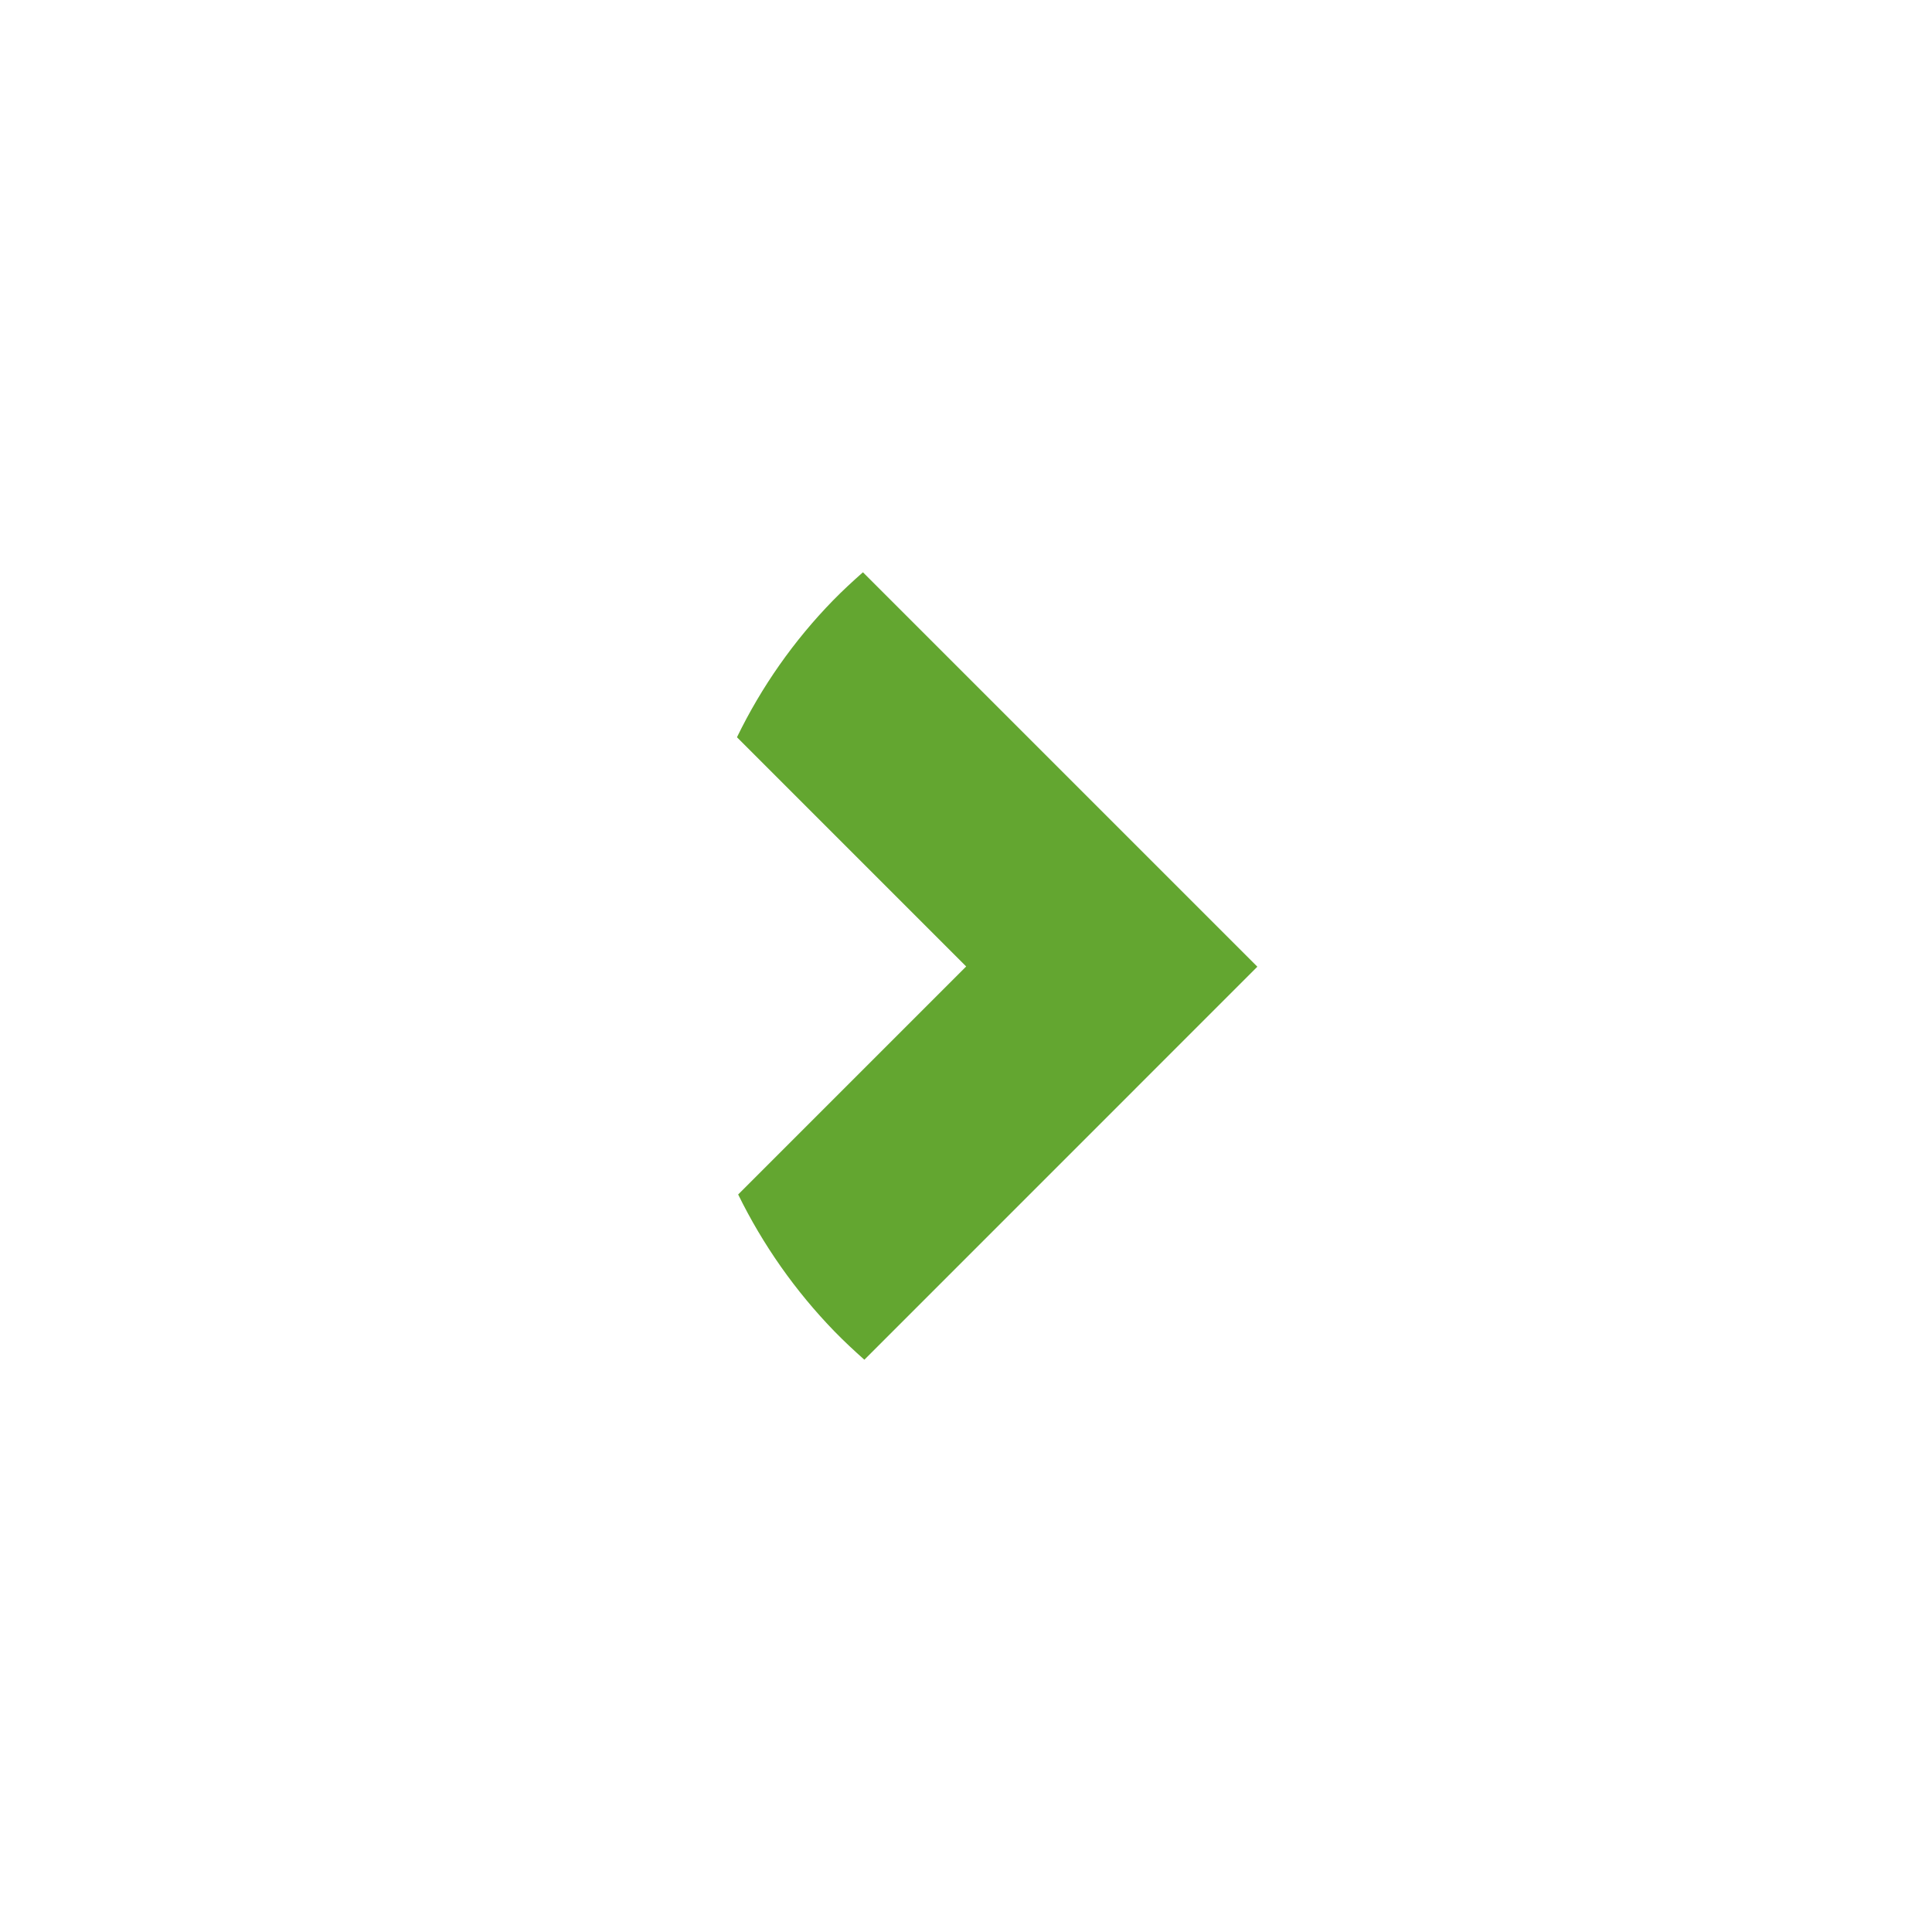
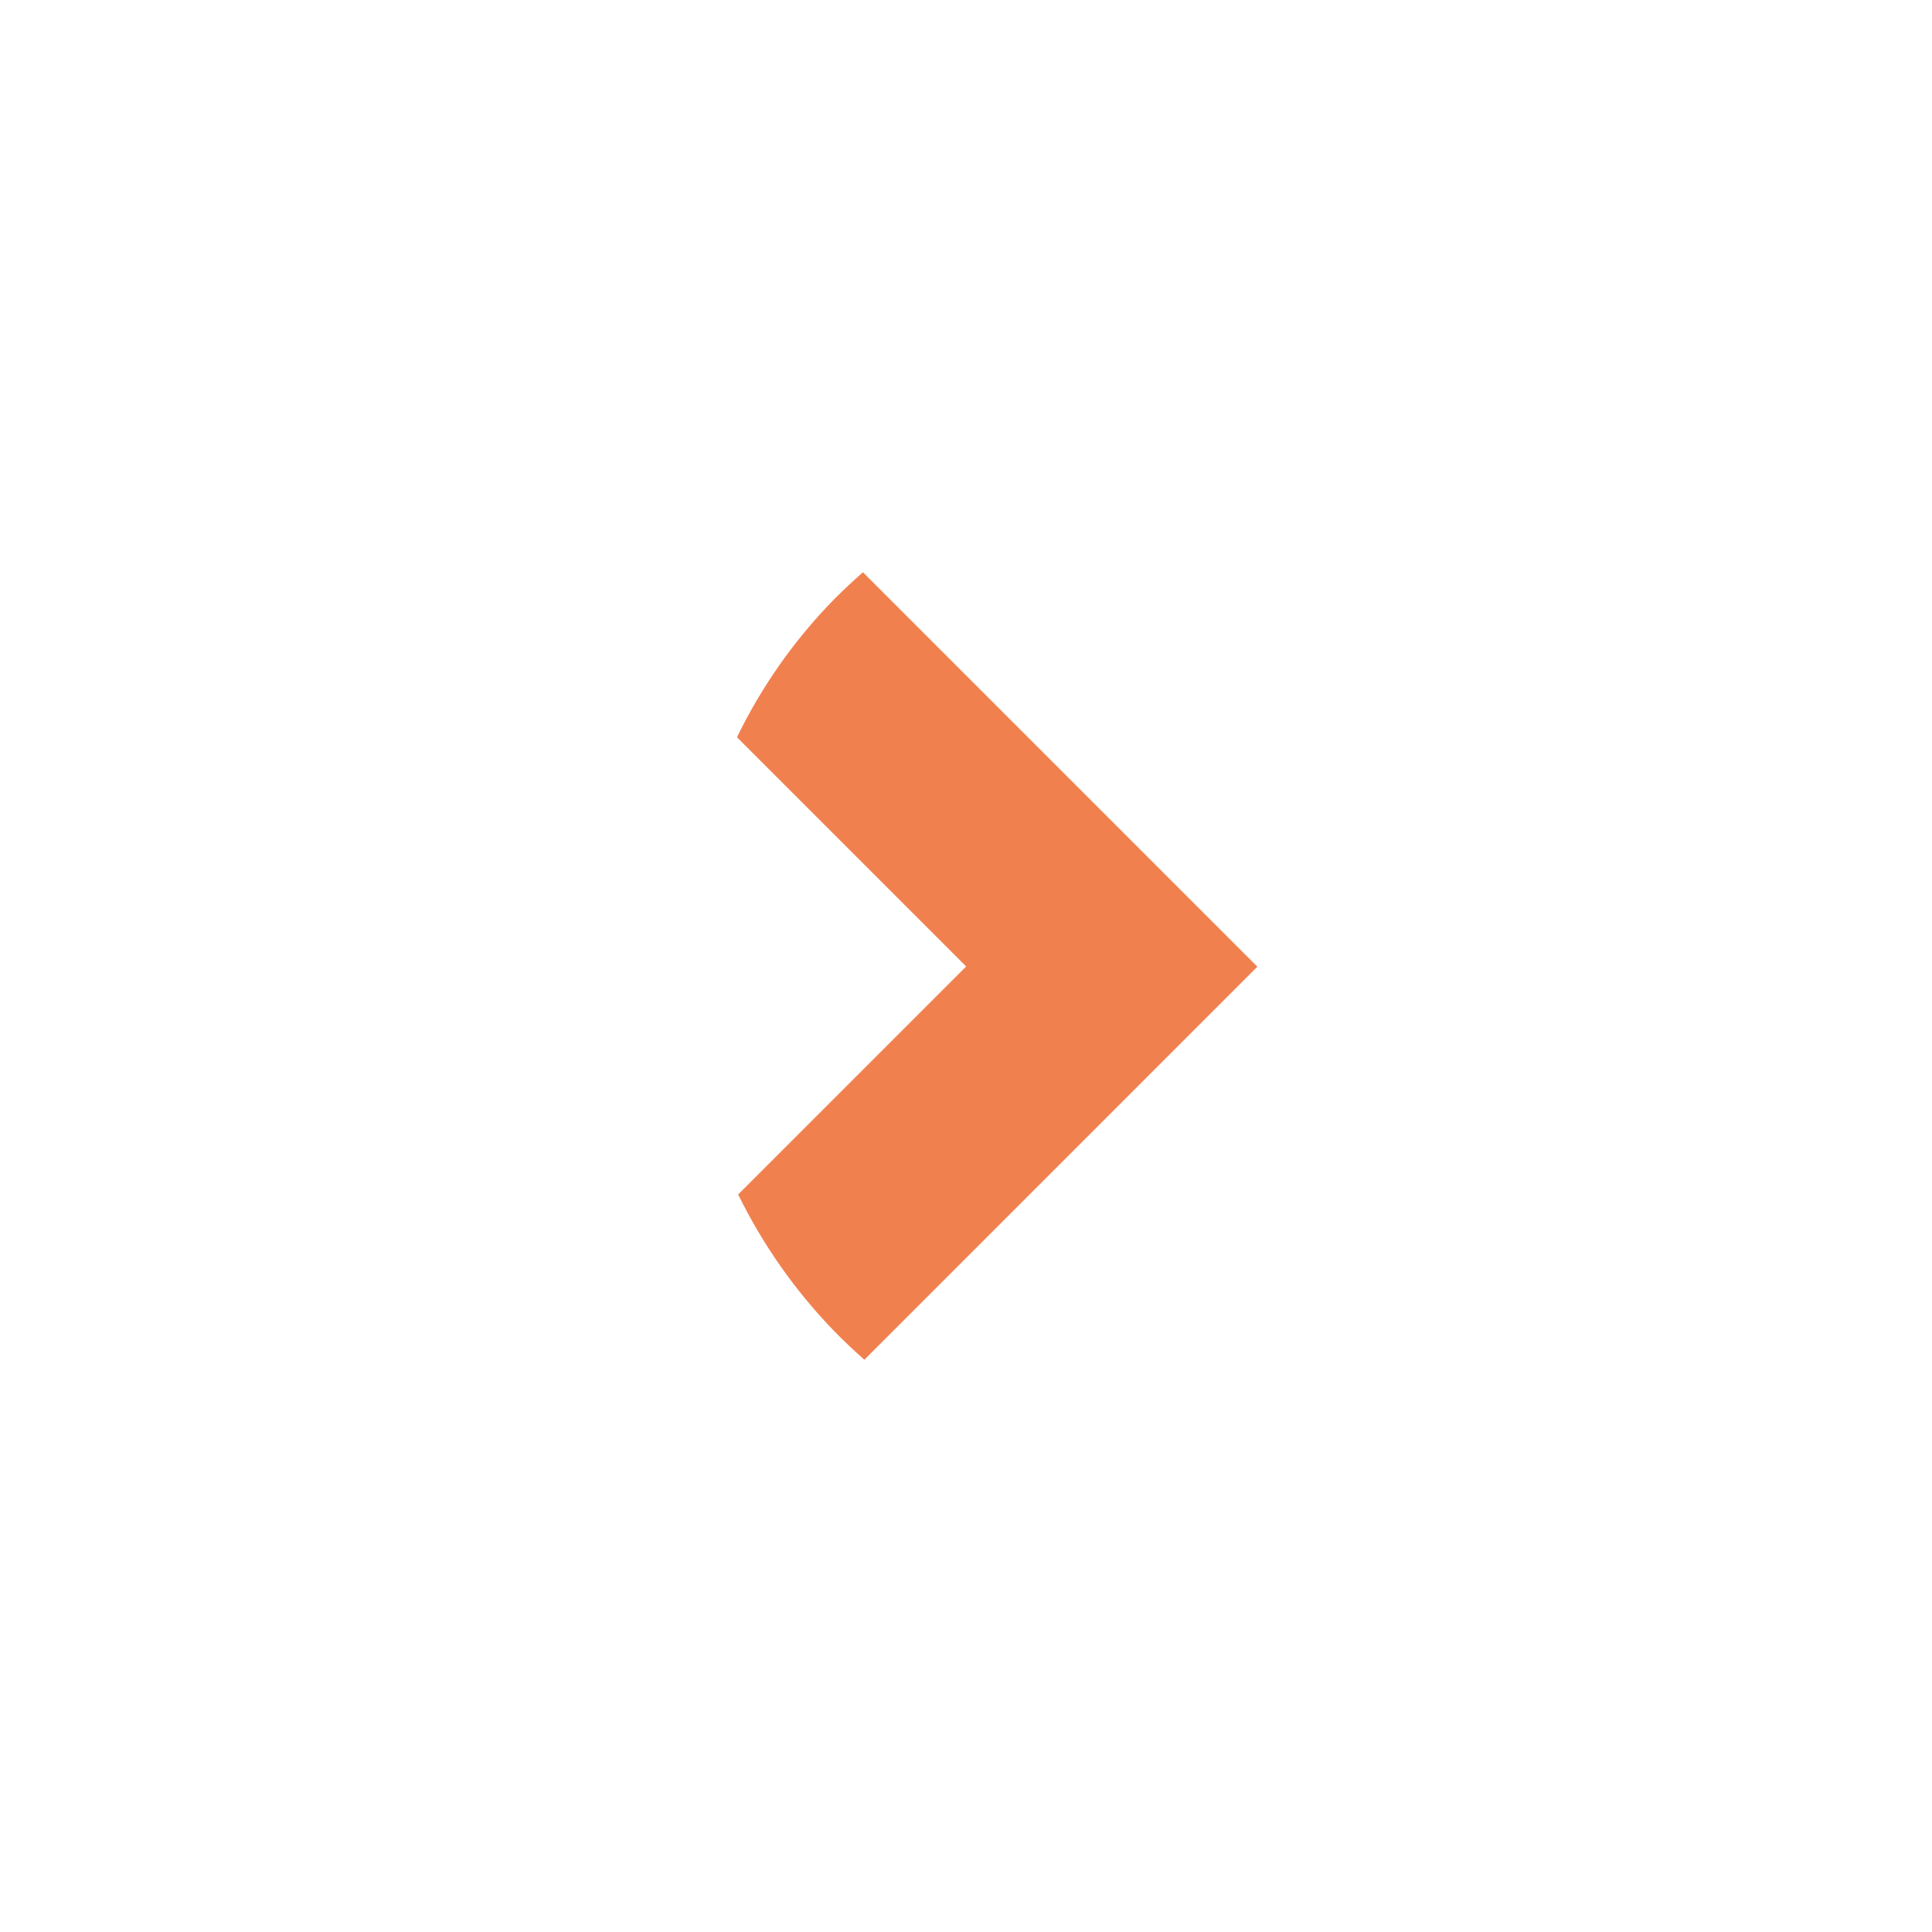
<svg xmlns="http://www.w3.org/2000/svg" width="124" height="124" viewBox="0 0 124 124">
  <defs>
    <clipPath id="clip-path">
      <rect id="Rectángulo_503" data-name="Rectángulo 503" width="33.4" height="50.539" fill="none" />
    </clipPath>
  </defs>
  <g id="Grupo_32" data-name="Grupo 32" transform="translate(-1130 -3134)">
    <g id="Grupo_567" data-name="Grupo 567" transform="translate(1177.3 3170.73)">
      <g id="Grupo_567-2" data-name="Grupo 567" clip-path="url(#clip-path)">
-         <path id="Trazado_1388" data-name="Trazado 1388" d="M8.085,0c-.66.582-1.306,1.18-1.921,1.808A33.647,33.647,0,0,0,0,10.588L14.711,25.3.077,39.934a34.306,34.306,0,0,0,6.184,8.792c.613.63,1.258,1.229,1.916,1.814L33.4,25.315Z" fill="#63a630" />
+         <path id="Trazado_1388" data-name="Trazado 1388" d="M8.085,0c-.66.582-1.306,1.18-1.921,1.808A33.647,33.647,0,0,0,0,10.588L14.711,25.3.077,39.934a34.306,34.306,0,0,0,6.184,8.792c.613.63,1.258,1.229,1.916,1.814L33.4,25.315Z" fill="#F1804F" />
      </g>
    </g>
  </g>
</svg>
